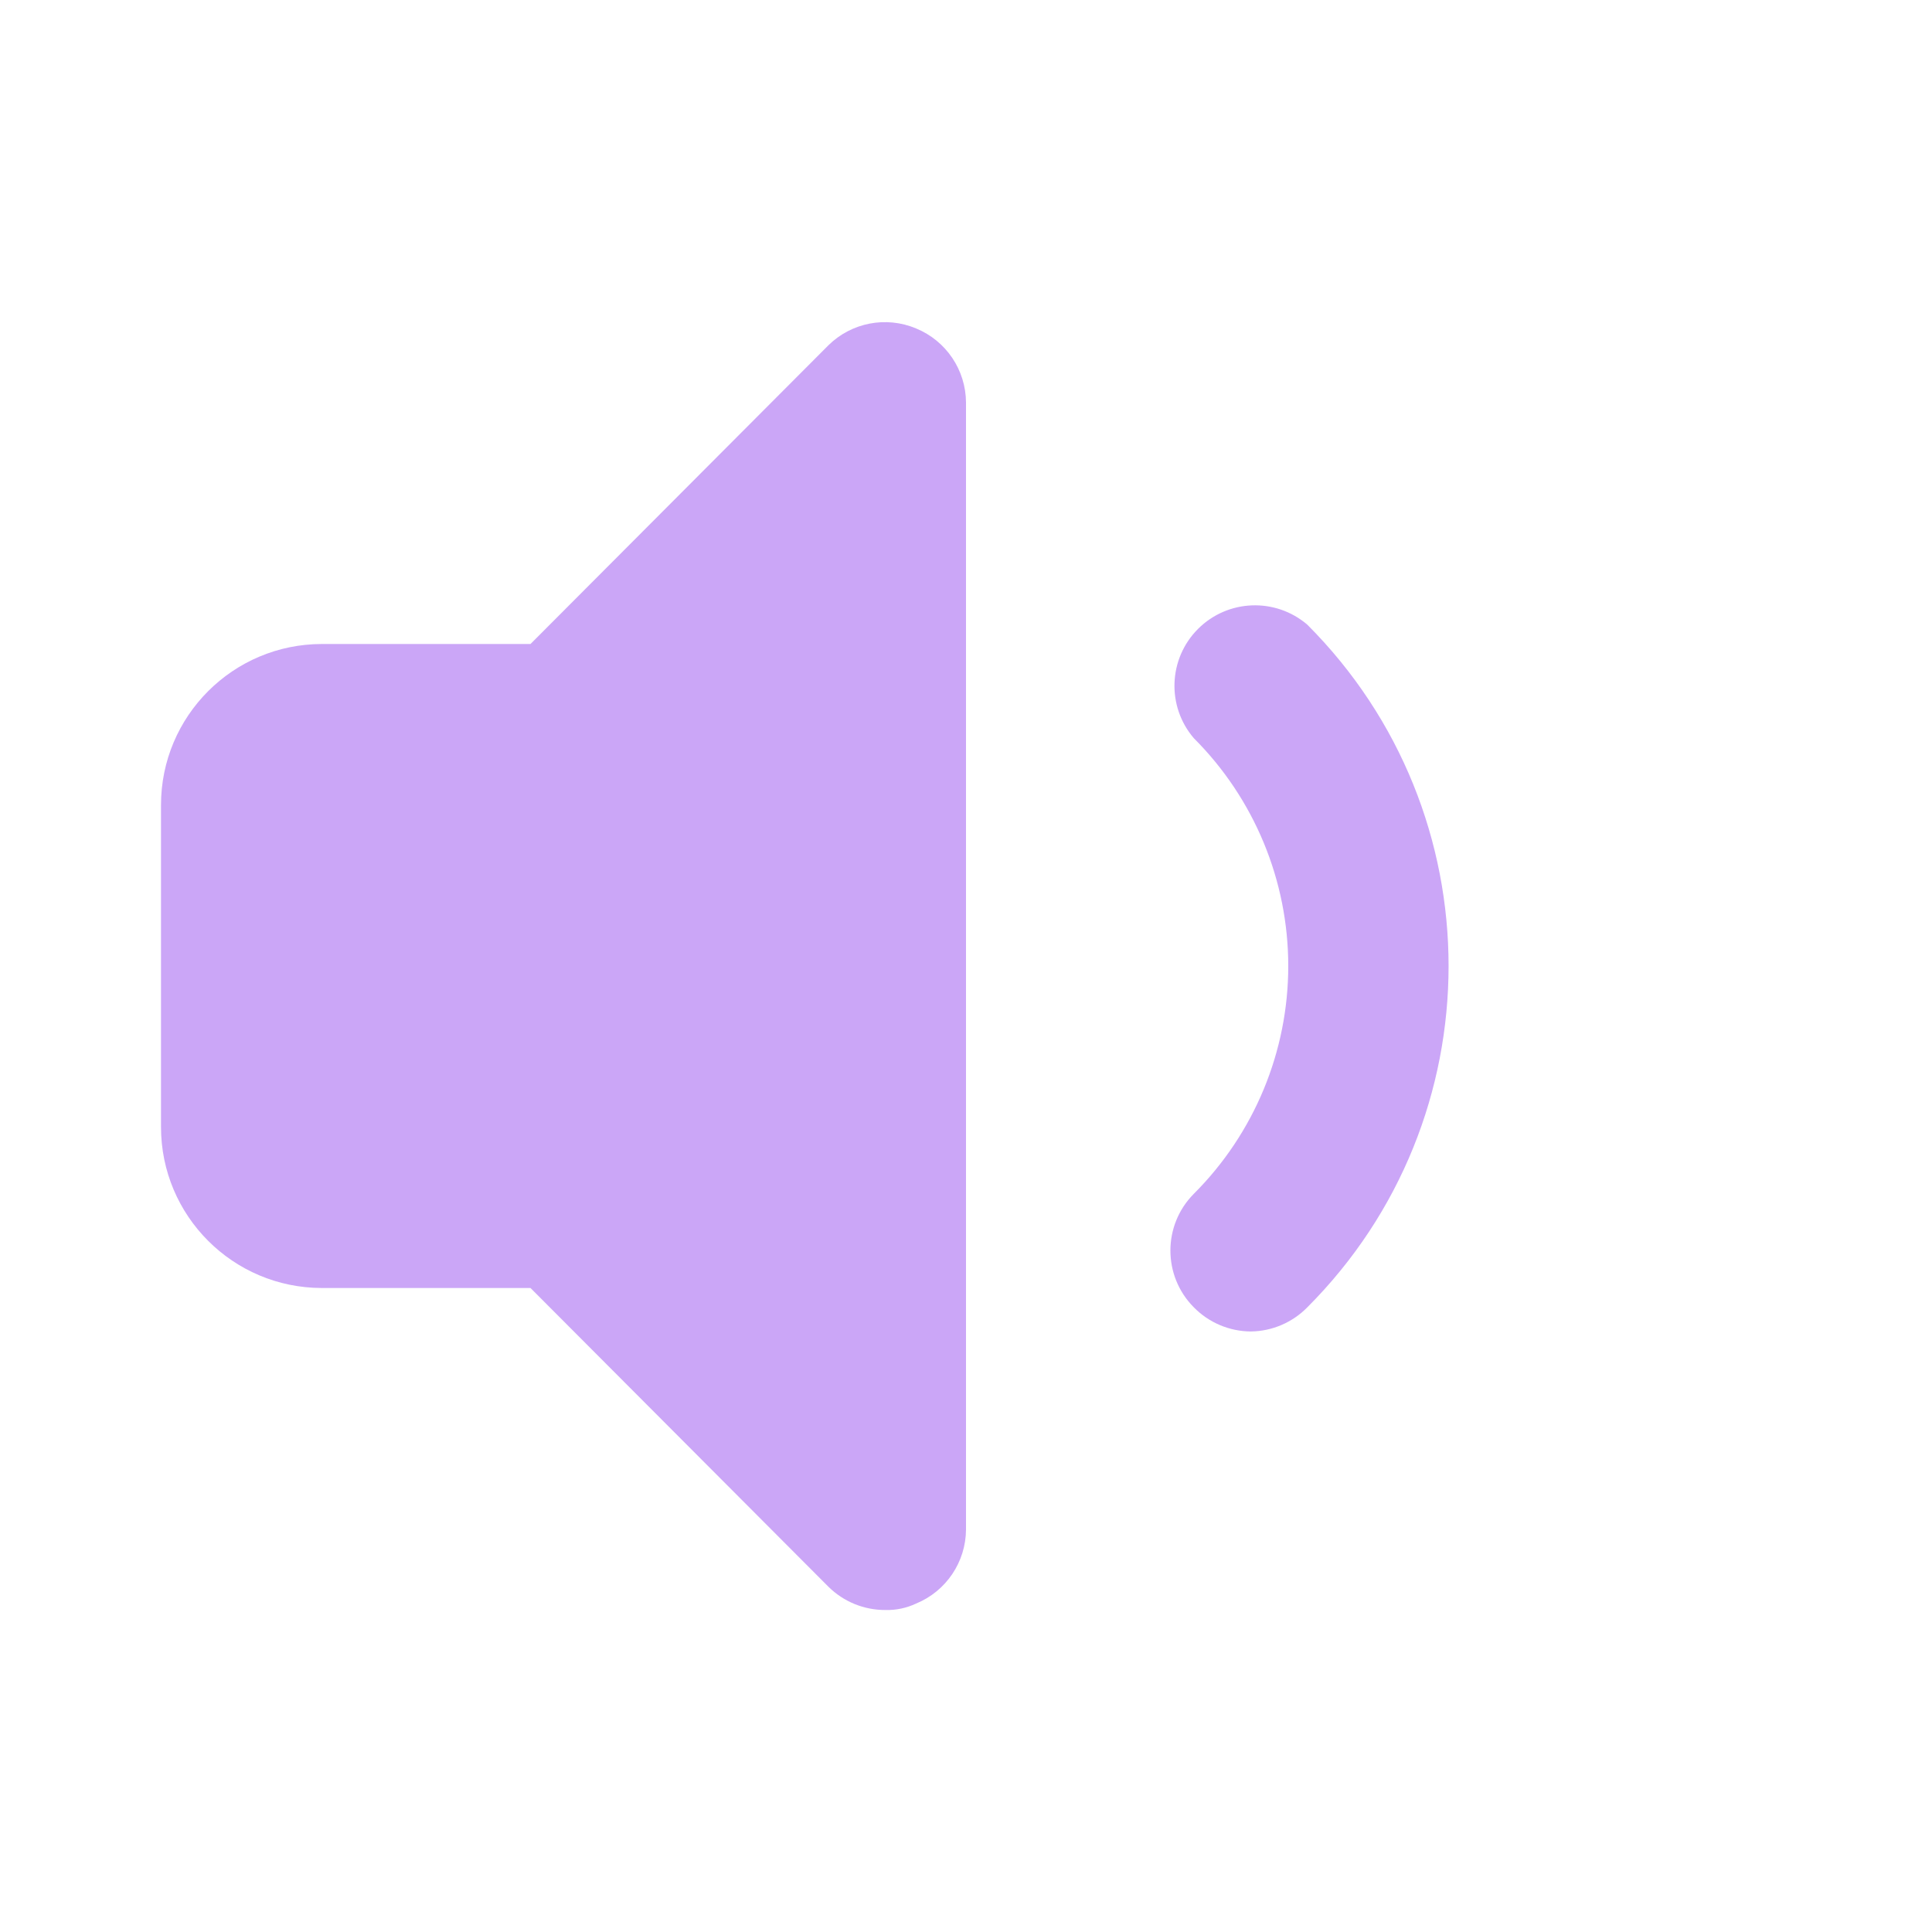
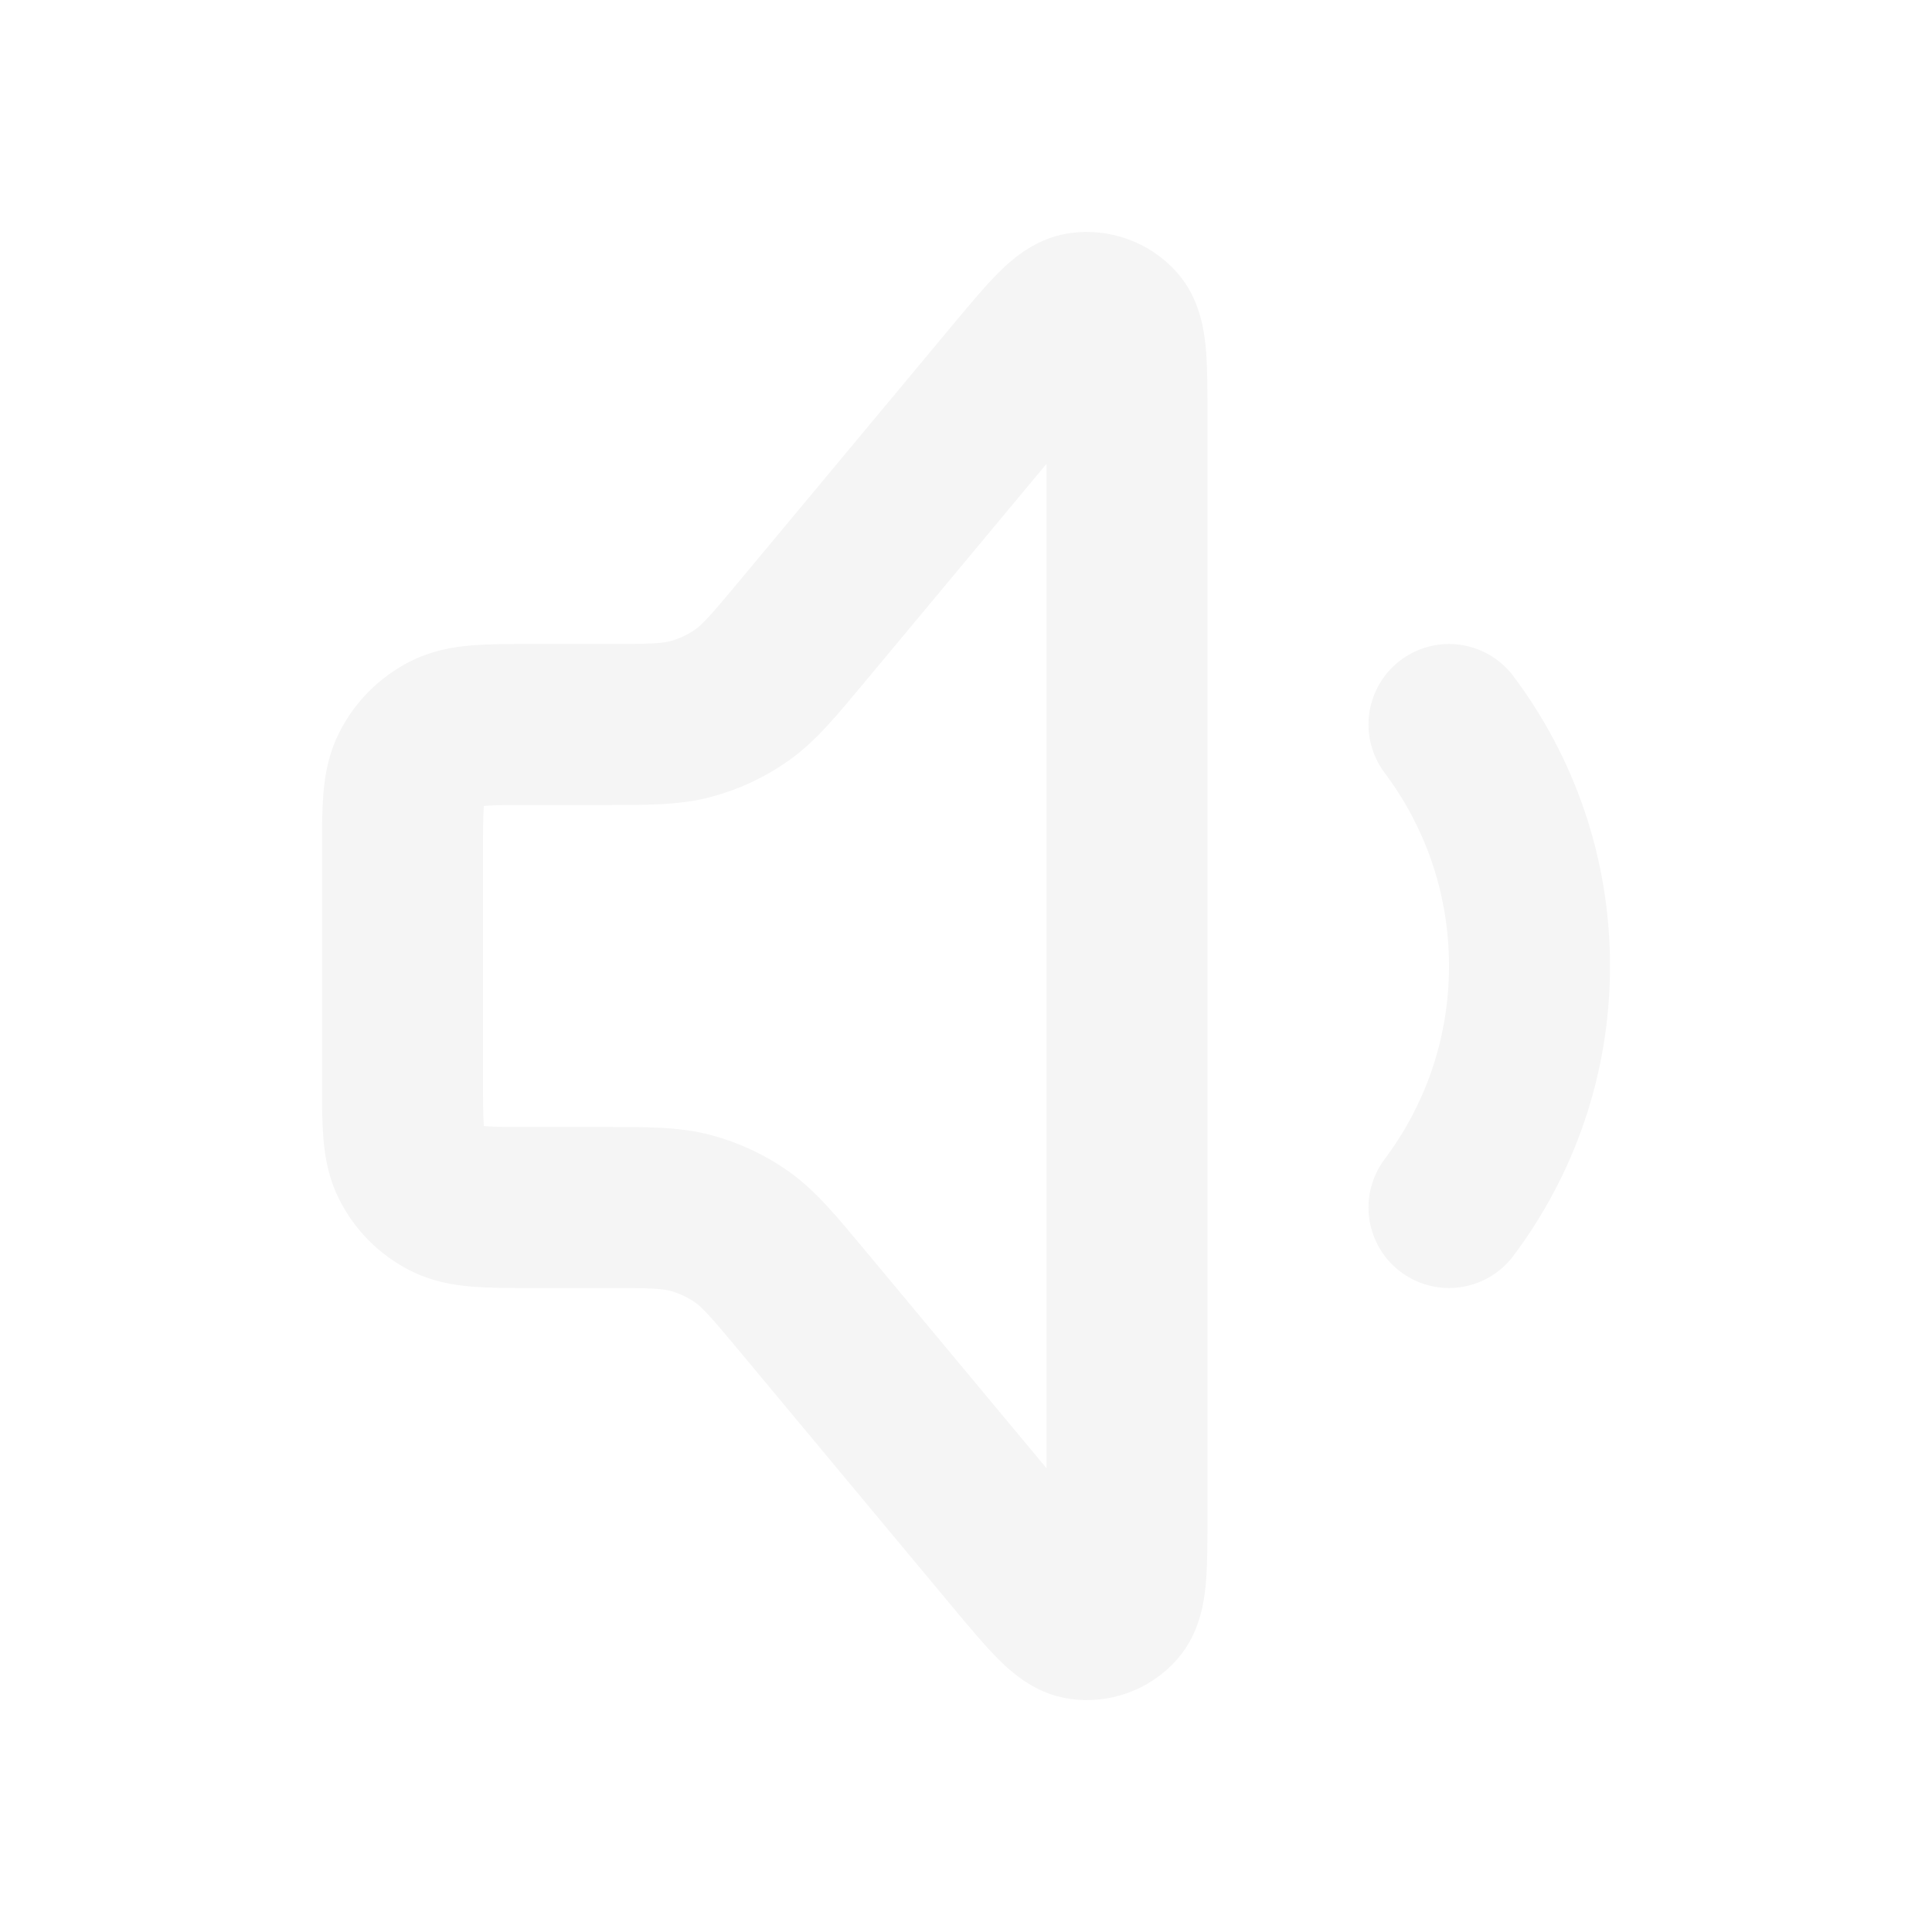
- <svg xmlns="http://www.w3.org/2000/svg" width="256px" height="256px" viewBox="0 0 24 24" id="sound-min" class="icon glyph" fill="#000000">
+ <svg xmlns="http://www.w3.org/2000/svg" width="256px" height="256px" viewBox="0 0 24 24" fill="none">
  <g id="SVGRepo_bgCarrier" stroke-width="0" />
  <g id="SVGRepo_tracerCarrier" stroke-linecap="round" stroke-linejoin="round" />
  <g id="SVGRepo_iconCarrier">
-     <path d="M15.54,16.54a1,1,0,0,1-.71-.3,1,1,0,0,1,0-1.41,4,4,0,0,0,0-5.66,1,1,0,0,1,1.41-1.41,6,6,0,0,1,0,8.48A1,1,0,0,1,15.54,16.54Z" style="fill:#cba6f7" />
-     <path d="M11.38,4.08a1,1,0,0,0-1.09.21L6.59,8H4a2,2,0,0,0-2,2v4a2,2,0,0,0,2,2H6.59l3.7,3.71A1,1,0,0,0,11,20a.84.84,0,0,0,.38-.08A1,1,0,0,0,12,19V5A1,1,0,0,0,11.38,4.08Z" style="fill:#cba6f7" />
+     <path d="M18 9C18.628 9.836 19 10.874 19 12C19 13.126 18.628 14.164 18 15M6.6 9H7.501C8.052 9 8.328 9 8.583 8.931C8.809 8.871 9.023 8.77 9.214 8.636C9.43 8.484 9.607 8.272 9.96 7.849L12.585 4.698C13.021 4.175 13.239 3.913 13.429 3.886C13.594 3.863 13.76 3.923 13.871 4.046C14 4.189 14 4.529 14 5.21V18.79C14 19.471 14 19.811 13.871 19.954C13.76 20.078 13.594 20.138 13.429 20.114C13.239 20.087 13.021 19.825 12.585 19.303L9.96 16.151C9.607 15.728 9.43 15.517 9.214 15.364C9.023 15.23 8.809 15.13 8.583 15.069C8.328 15 8.052 15 7.501 15H6.6C6.04 15 5.76 15 5.546 14.891C5.358 14.795 5.205 14.642 5.109 14.454C5 14.24 5 13.96 5 13.4V10.6C5 10.04 5 9.76 5.109 9.546C5.205 9.358 5.358 9.205 5.546 9.109C5.76 9 6.04 9 6.6 9Z" stroke="#f5f5f5" stroke-width="2" stroke-linecap="round" stroke-linejoin="round" />
  </g>
</svg>
